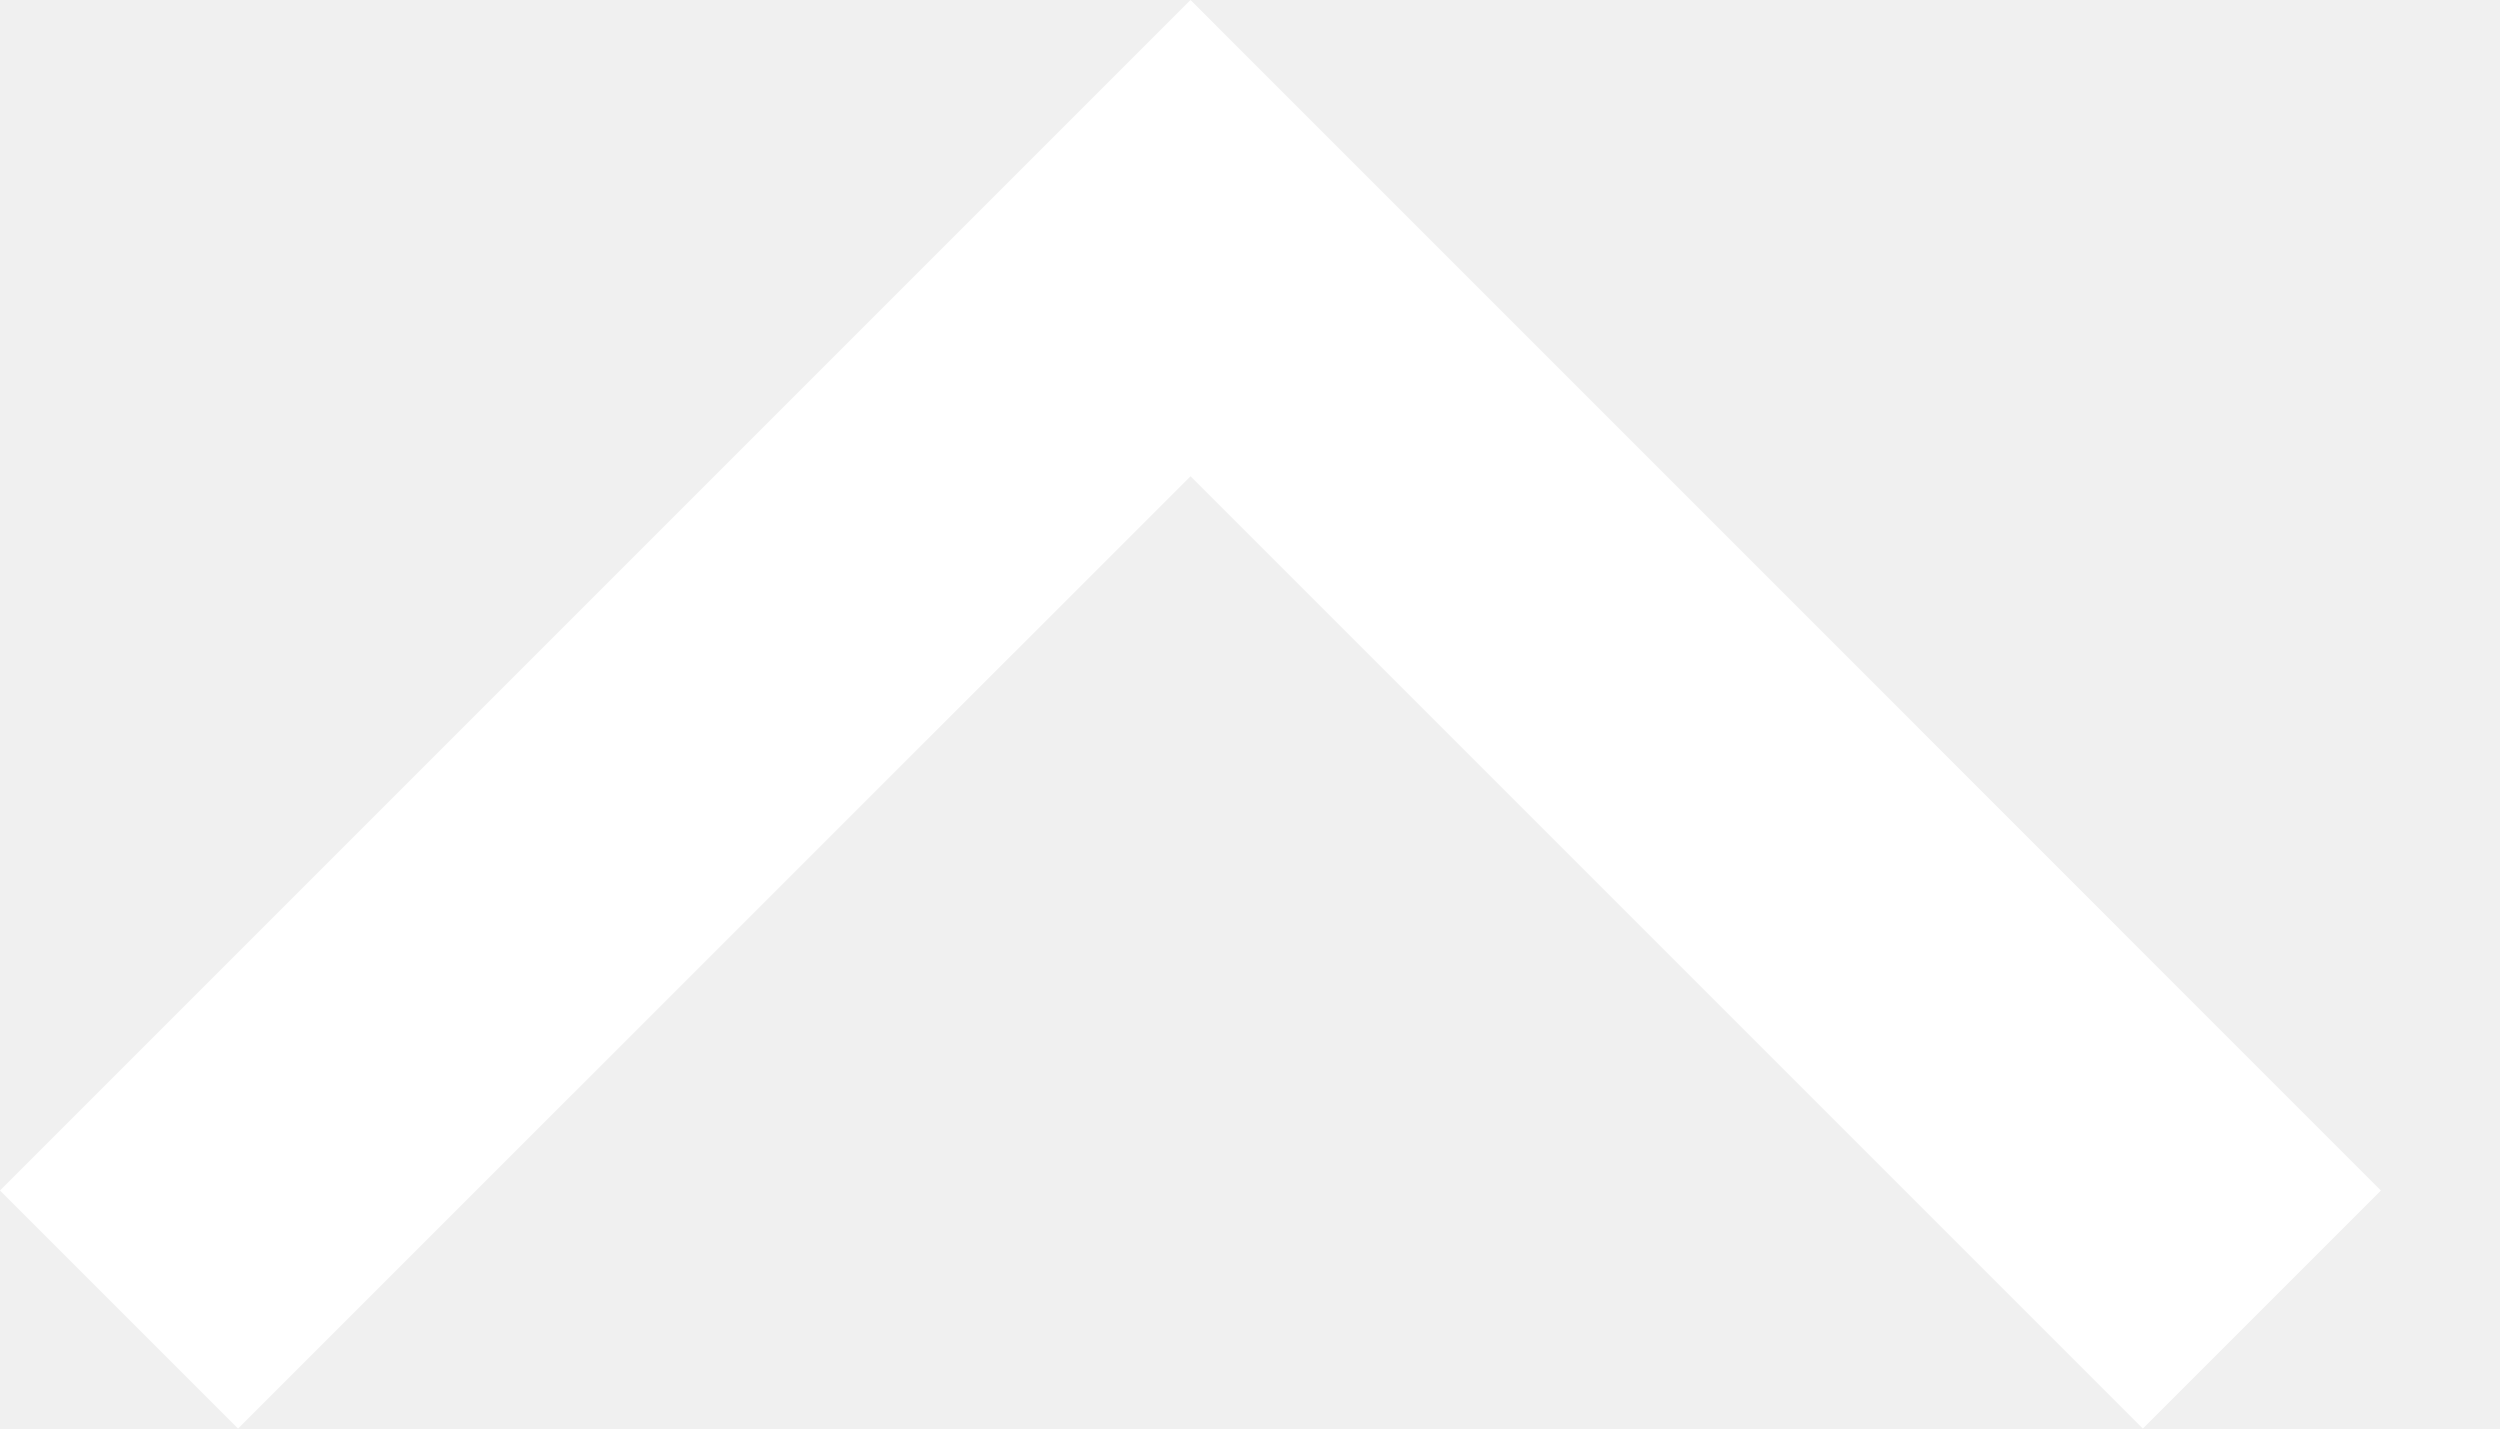
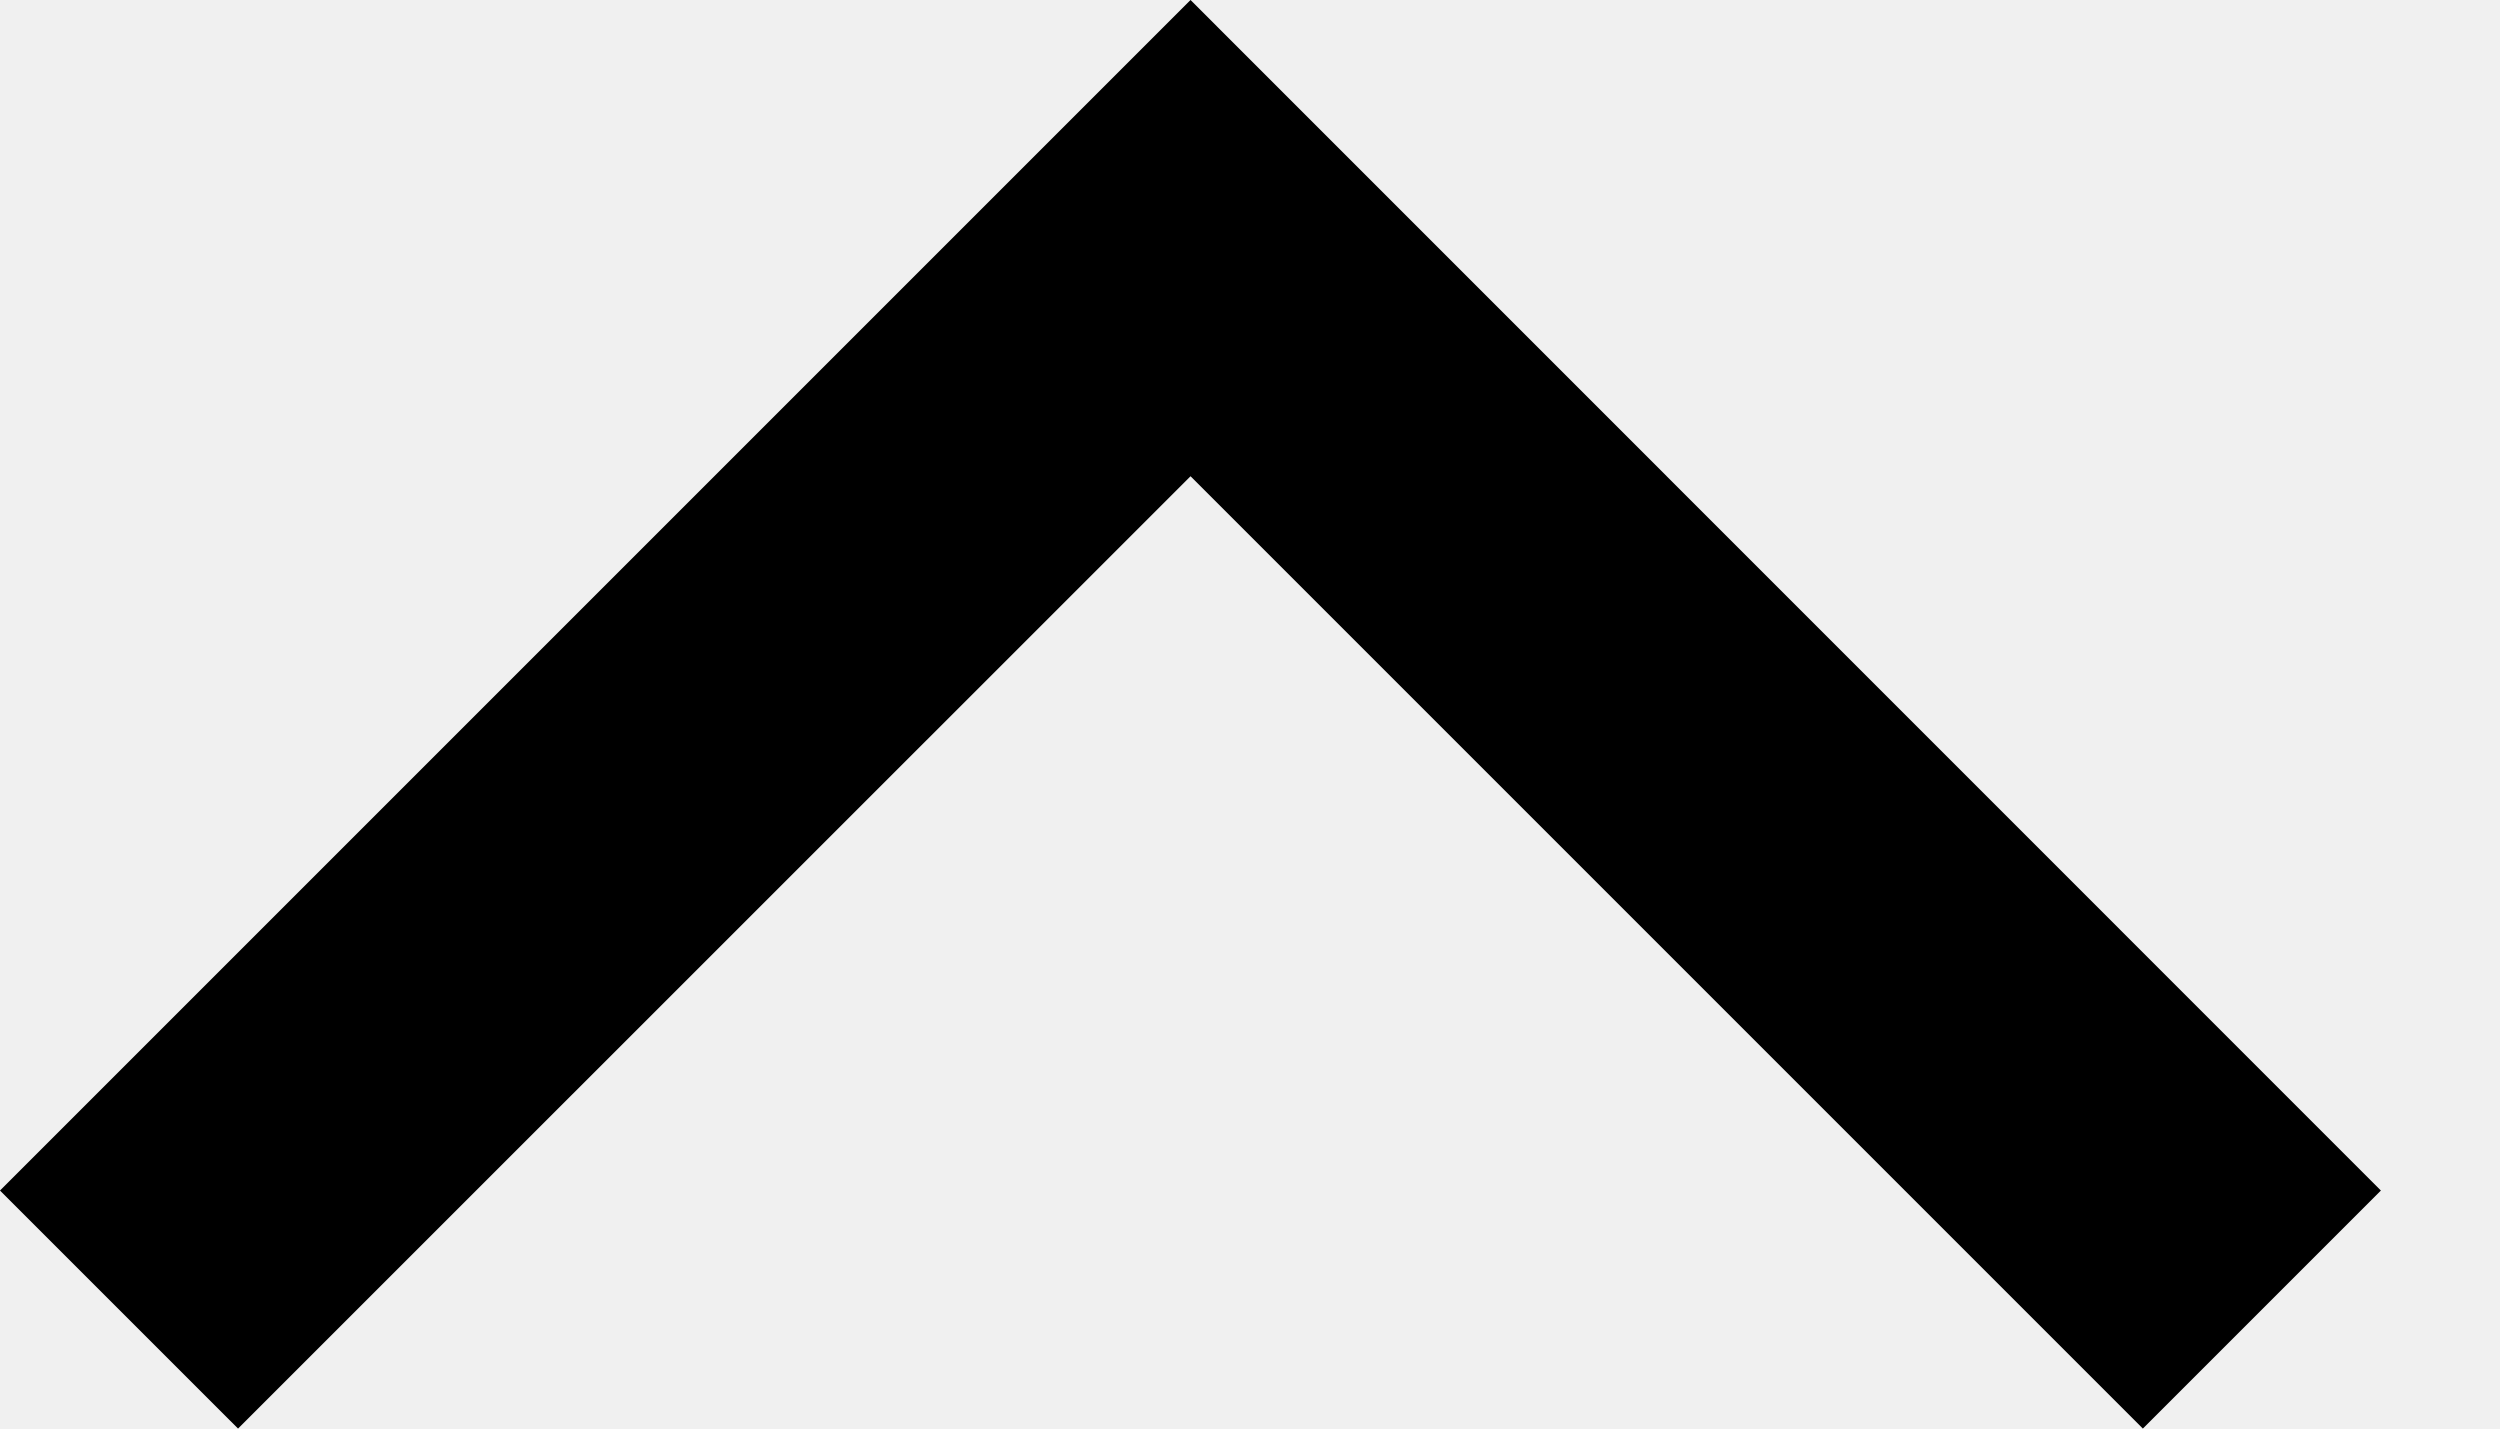
<svg xmlns="http://www.w3.org/2000/svg" width="14" height="8" viewBox="0 0 14 8" fill="none">
-   <path d="M12 8L13.333 6.667L6.667 -5.82815e-07L-1.89569e-05 6.667L1.333 8L6.667 2.667L12 8Z" fill="white" />
+   <path d="M12 8L13.333 6.667L6.667 -5.82815e-07L-1.89569e-05 6.667L1.333 8L6.667 2.667L12 8Z" fill="black" />
</svg>
